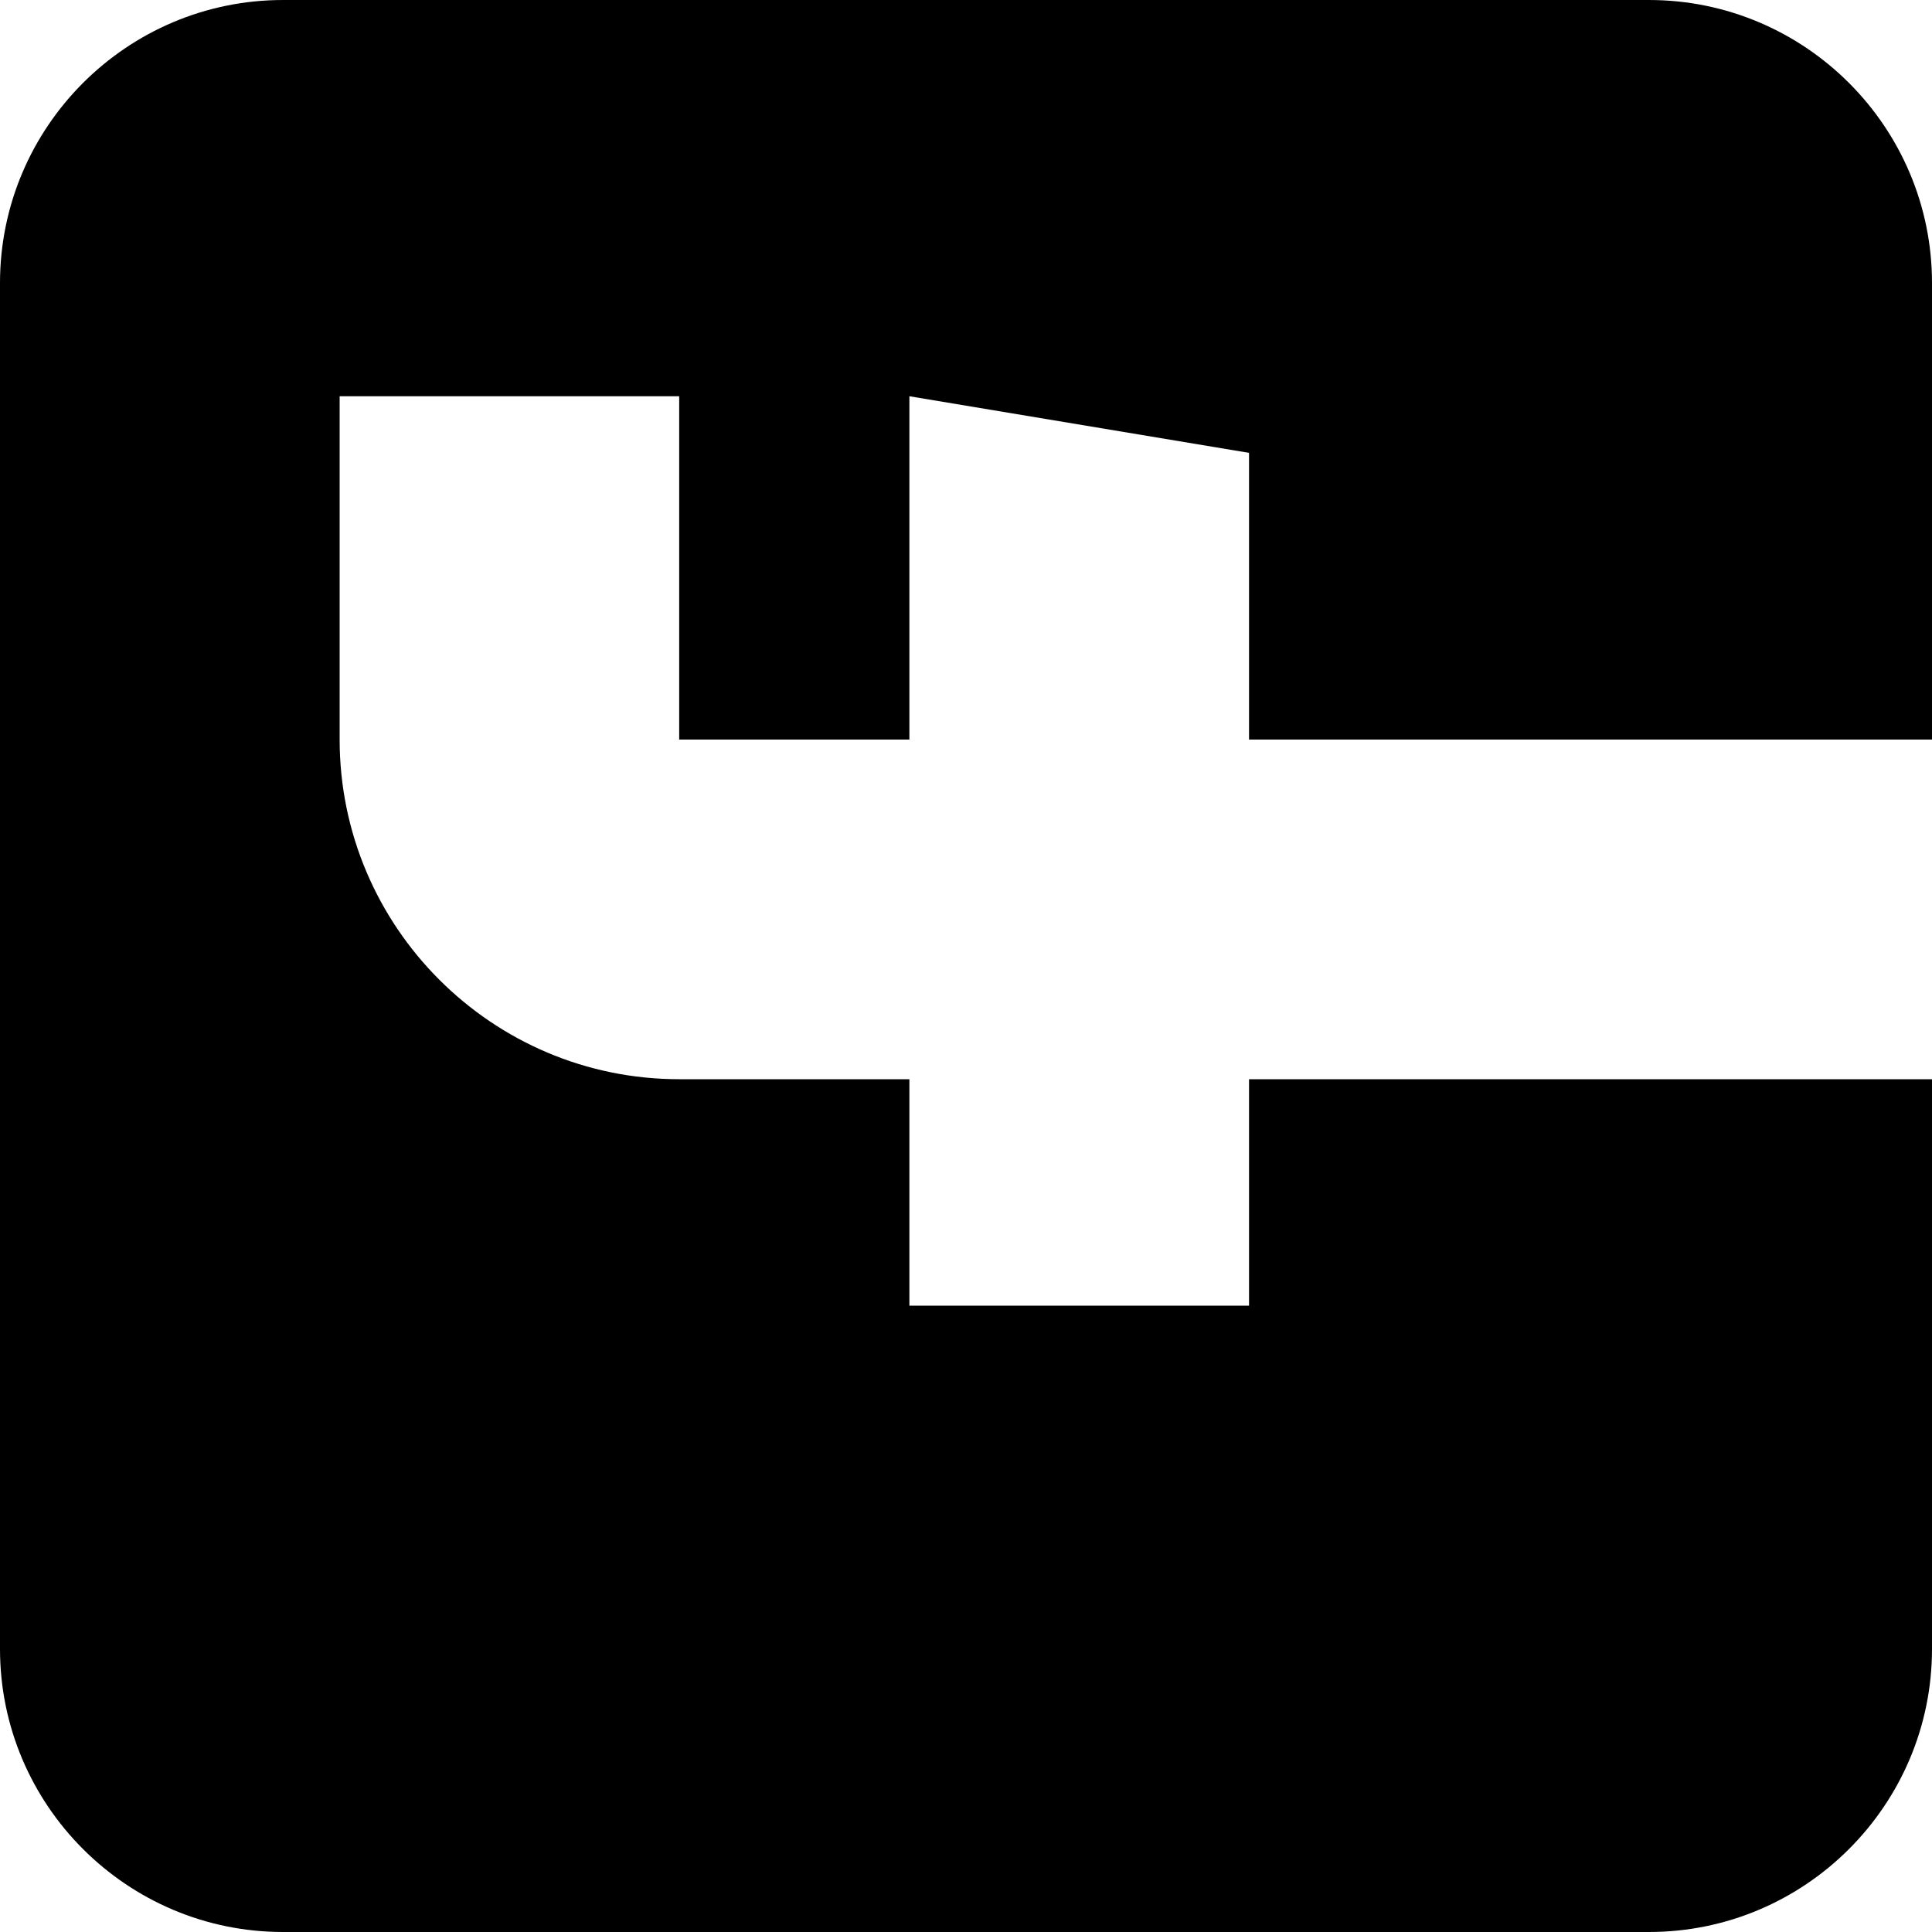
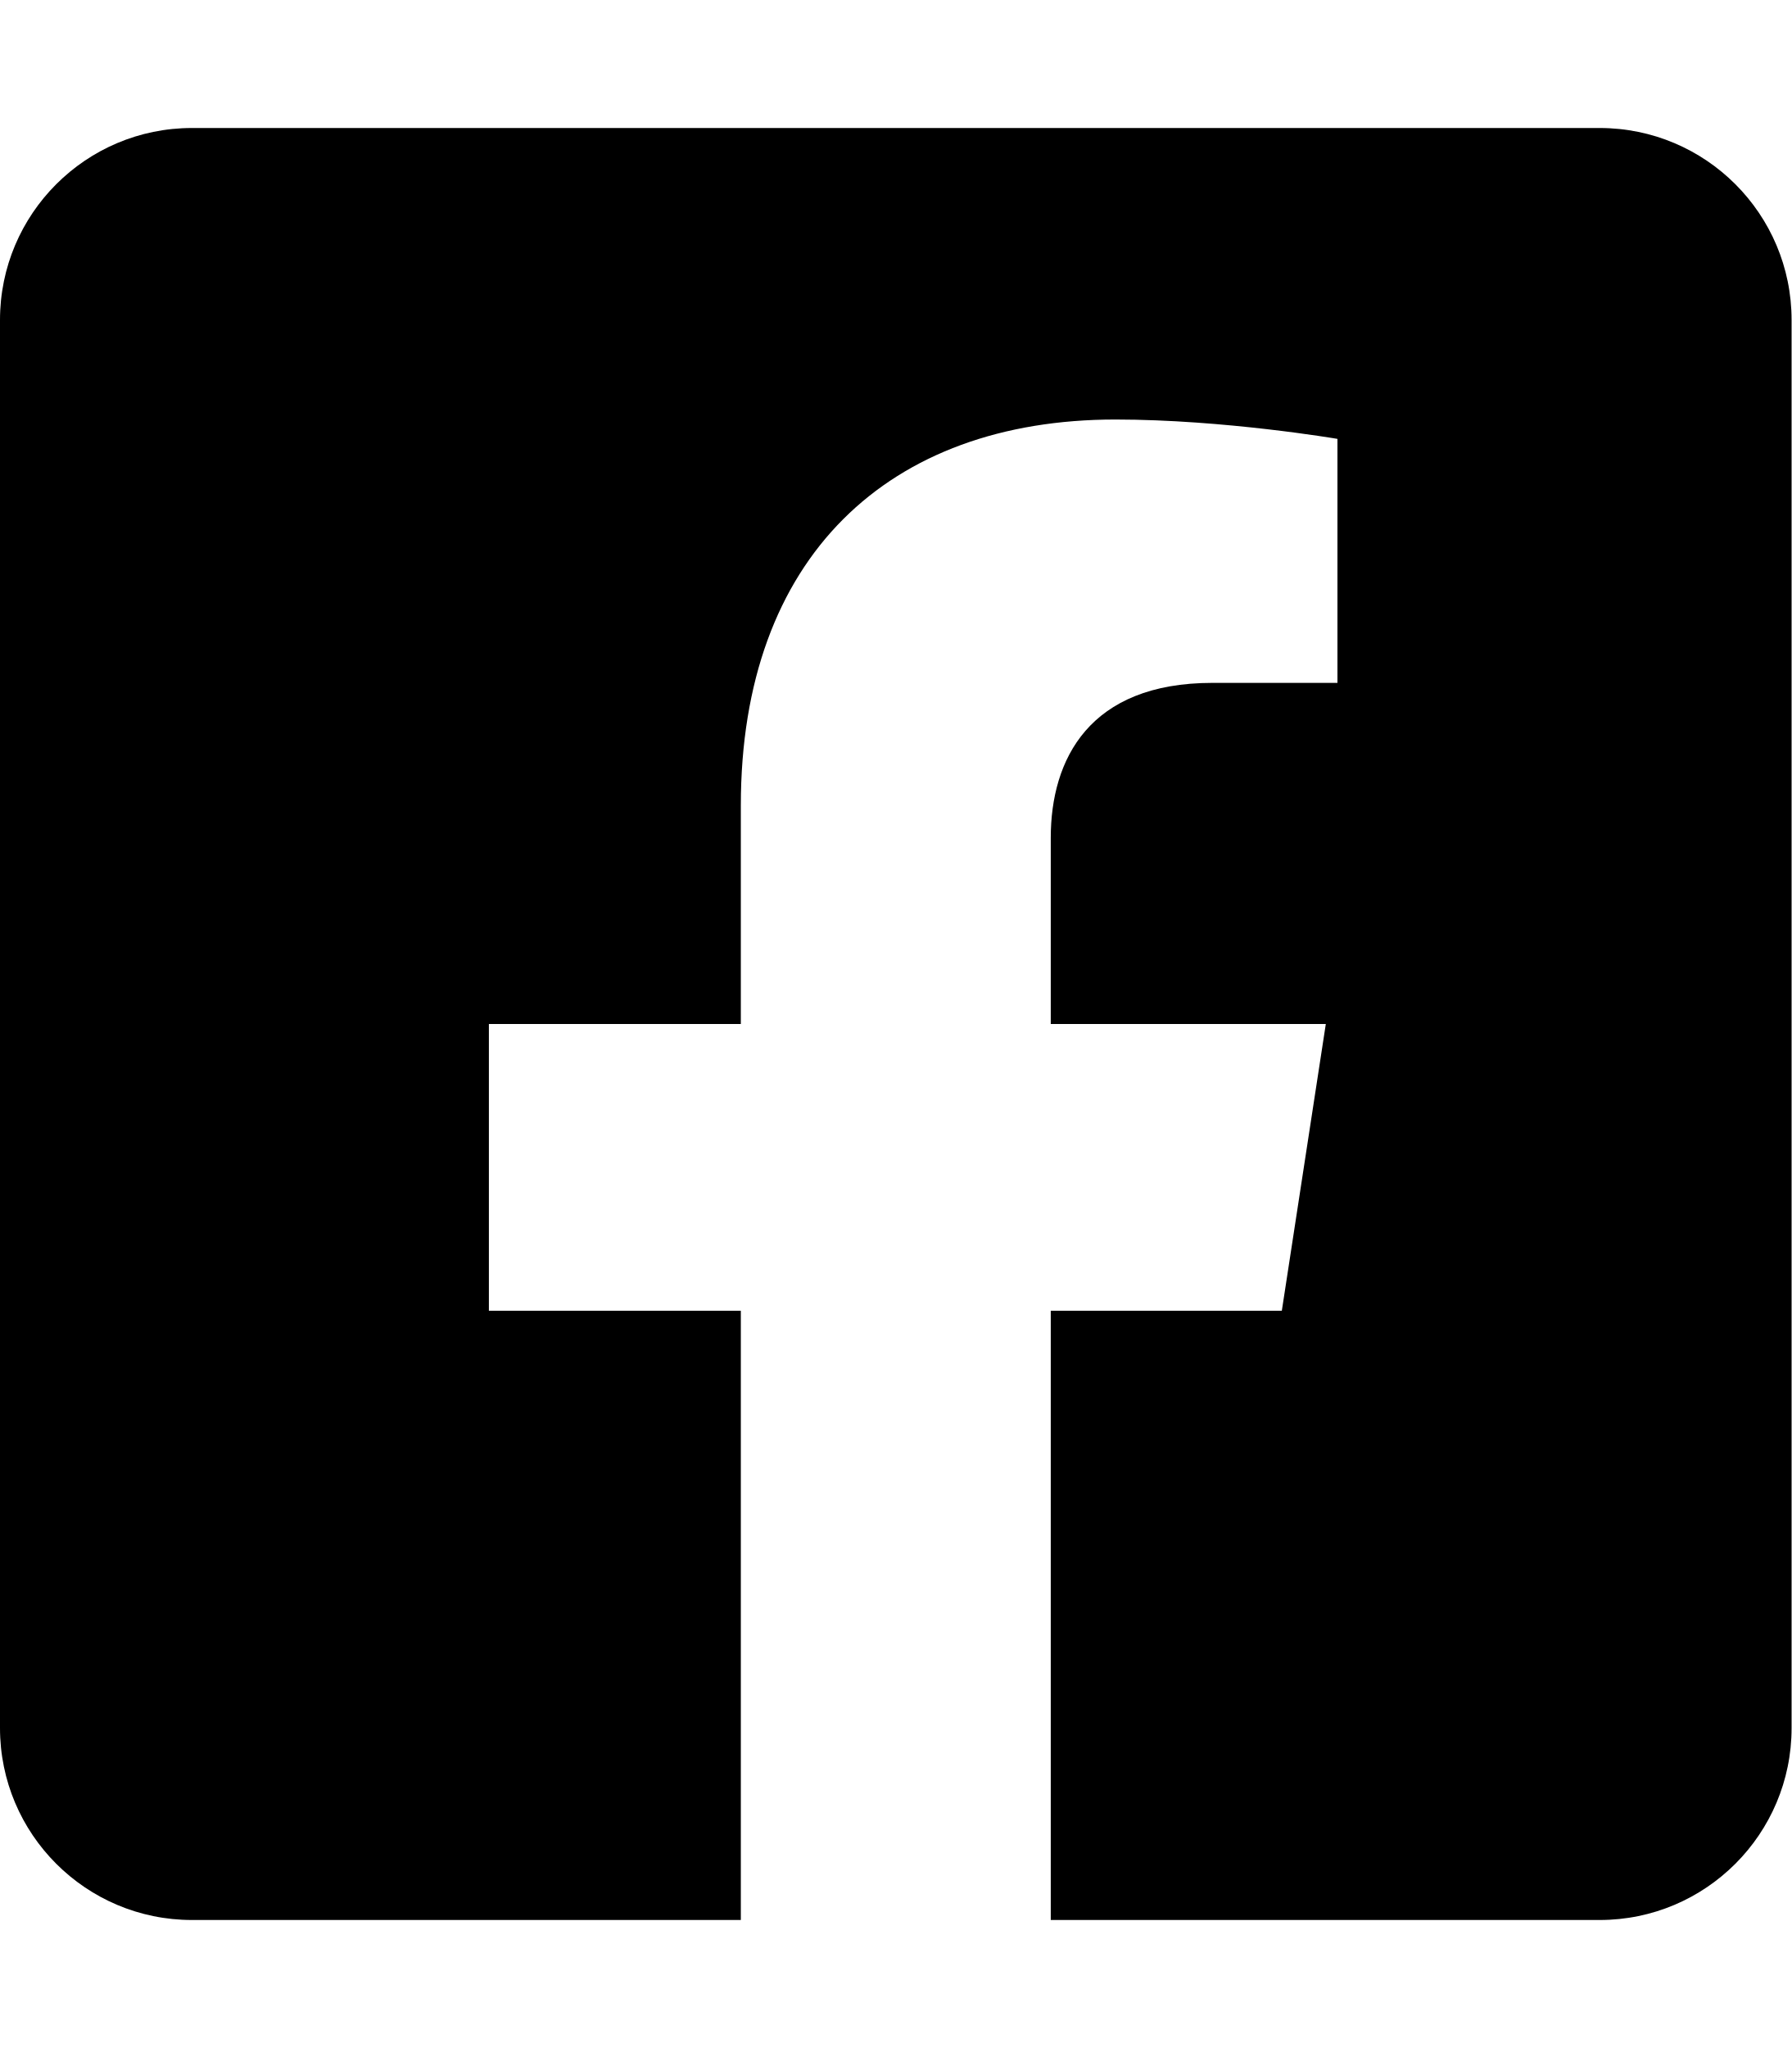
- <svg xmlns="http://www.w3.org/2000/svg" width="20" height="20" viewBox="0 0 20 20" fill="none">
-   <path d="M-7.46167e-07 2.93L-1.28061e-07 17.07C-5.74539e-08 18.686 1.314 20 2.93 20L17.07 20C18.686 20 20 18.686 20 17.07L20 11.172L12.93 11.172L12.93 13.516L9.414 13.516L9.414 11.172L7.031 11.172C5.093 11.172 3.516 9.595 3.516 7.656L3.516 4.102L7.031 4.102L7.031 7.656L9.414 7.656L9.414 4.102L12.93 4.688L12.93 7.656L20 7.656L20 2.93C20 1.314 18.686 -8.16774e-07 17.07 -7.46167e-07L2.93 -1.28061e-07C1.314 -5.74539e-08 -8.16774e-07 1.314 -7.46167e-07 2.93Z" fill="black" />
+ <svg xmlns="http://www.w3.org/2000/svg" viewBox="0 0 448 512">
+   <path d="M400 32H48A48 48 0 0 0 0 80v352a48 48 0 0 0 48 48h137.25V327.69h-63V256h63v-54.64c0-62.15 37-96.48 93.67-96.48 27.14 0 55.52 4.84 55.52 4.84v61h-31.27c-30.81 0-40.42 19.12-40.42 38.73V256h68.78l-11 71.69h-57.78V480H400a48 48 0 0 0 48-48V80a48 48 0 0 0-48-48z" />
</svg>
